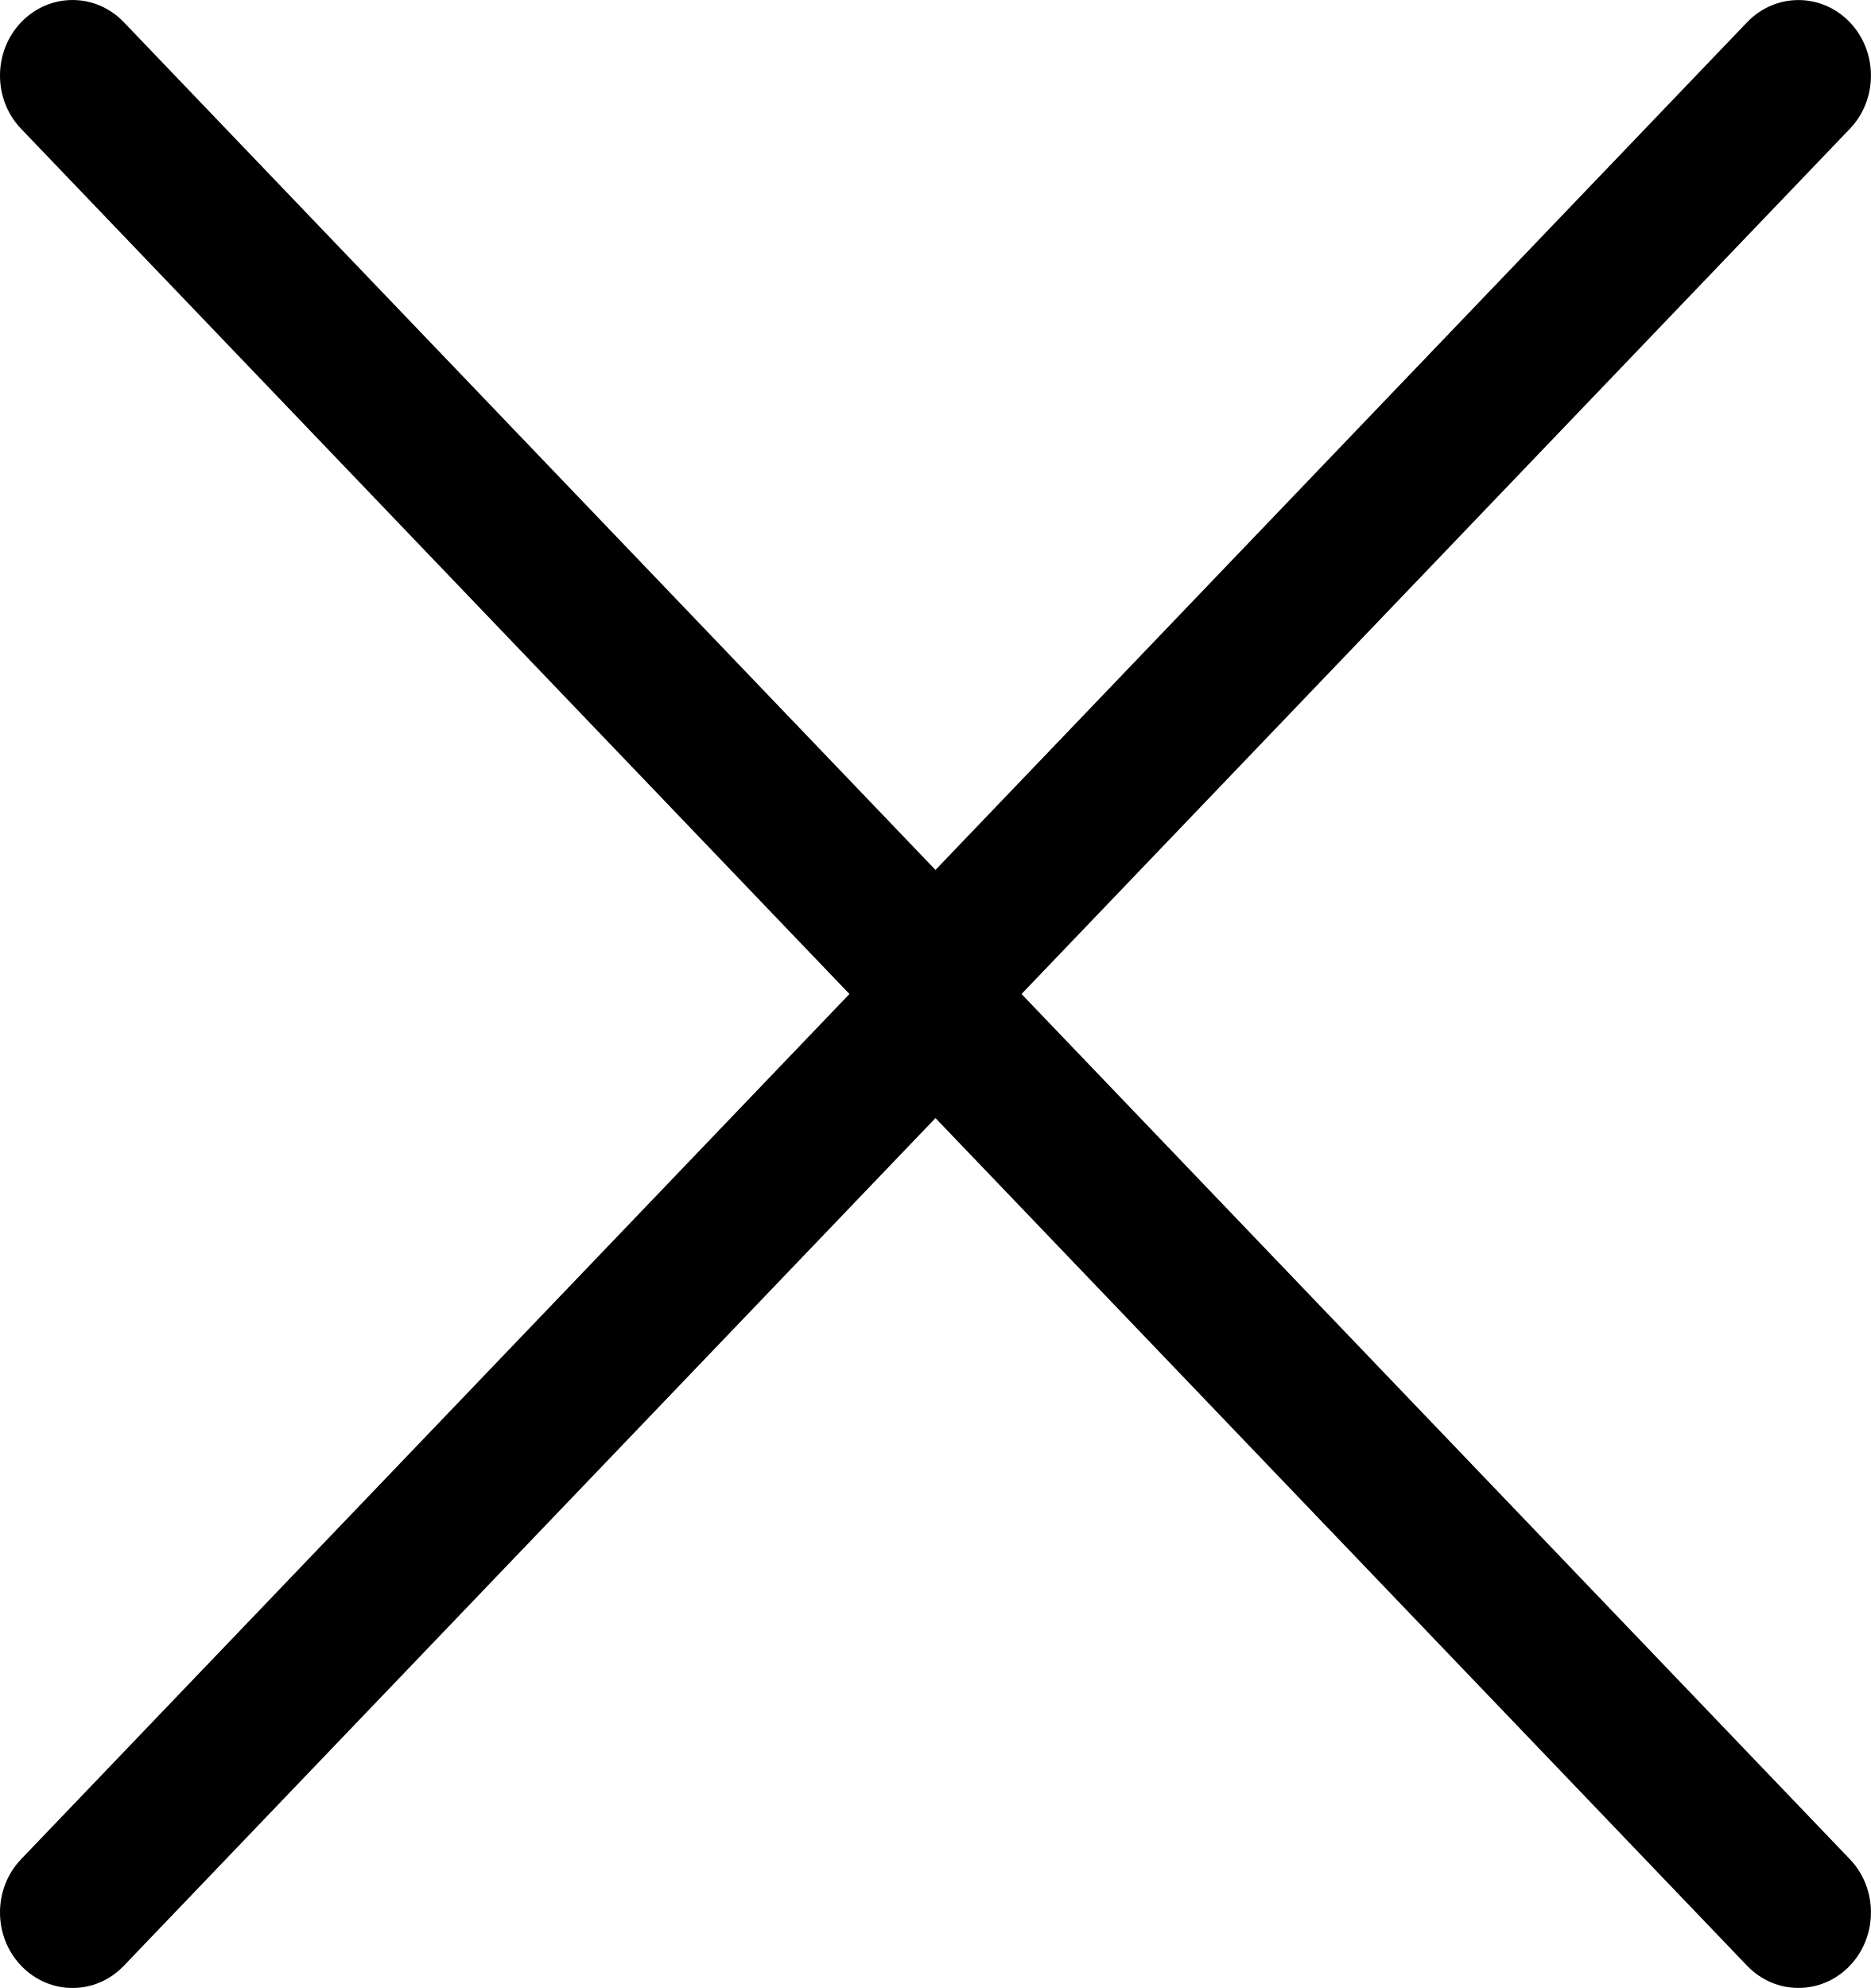
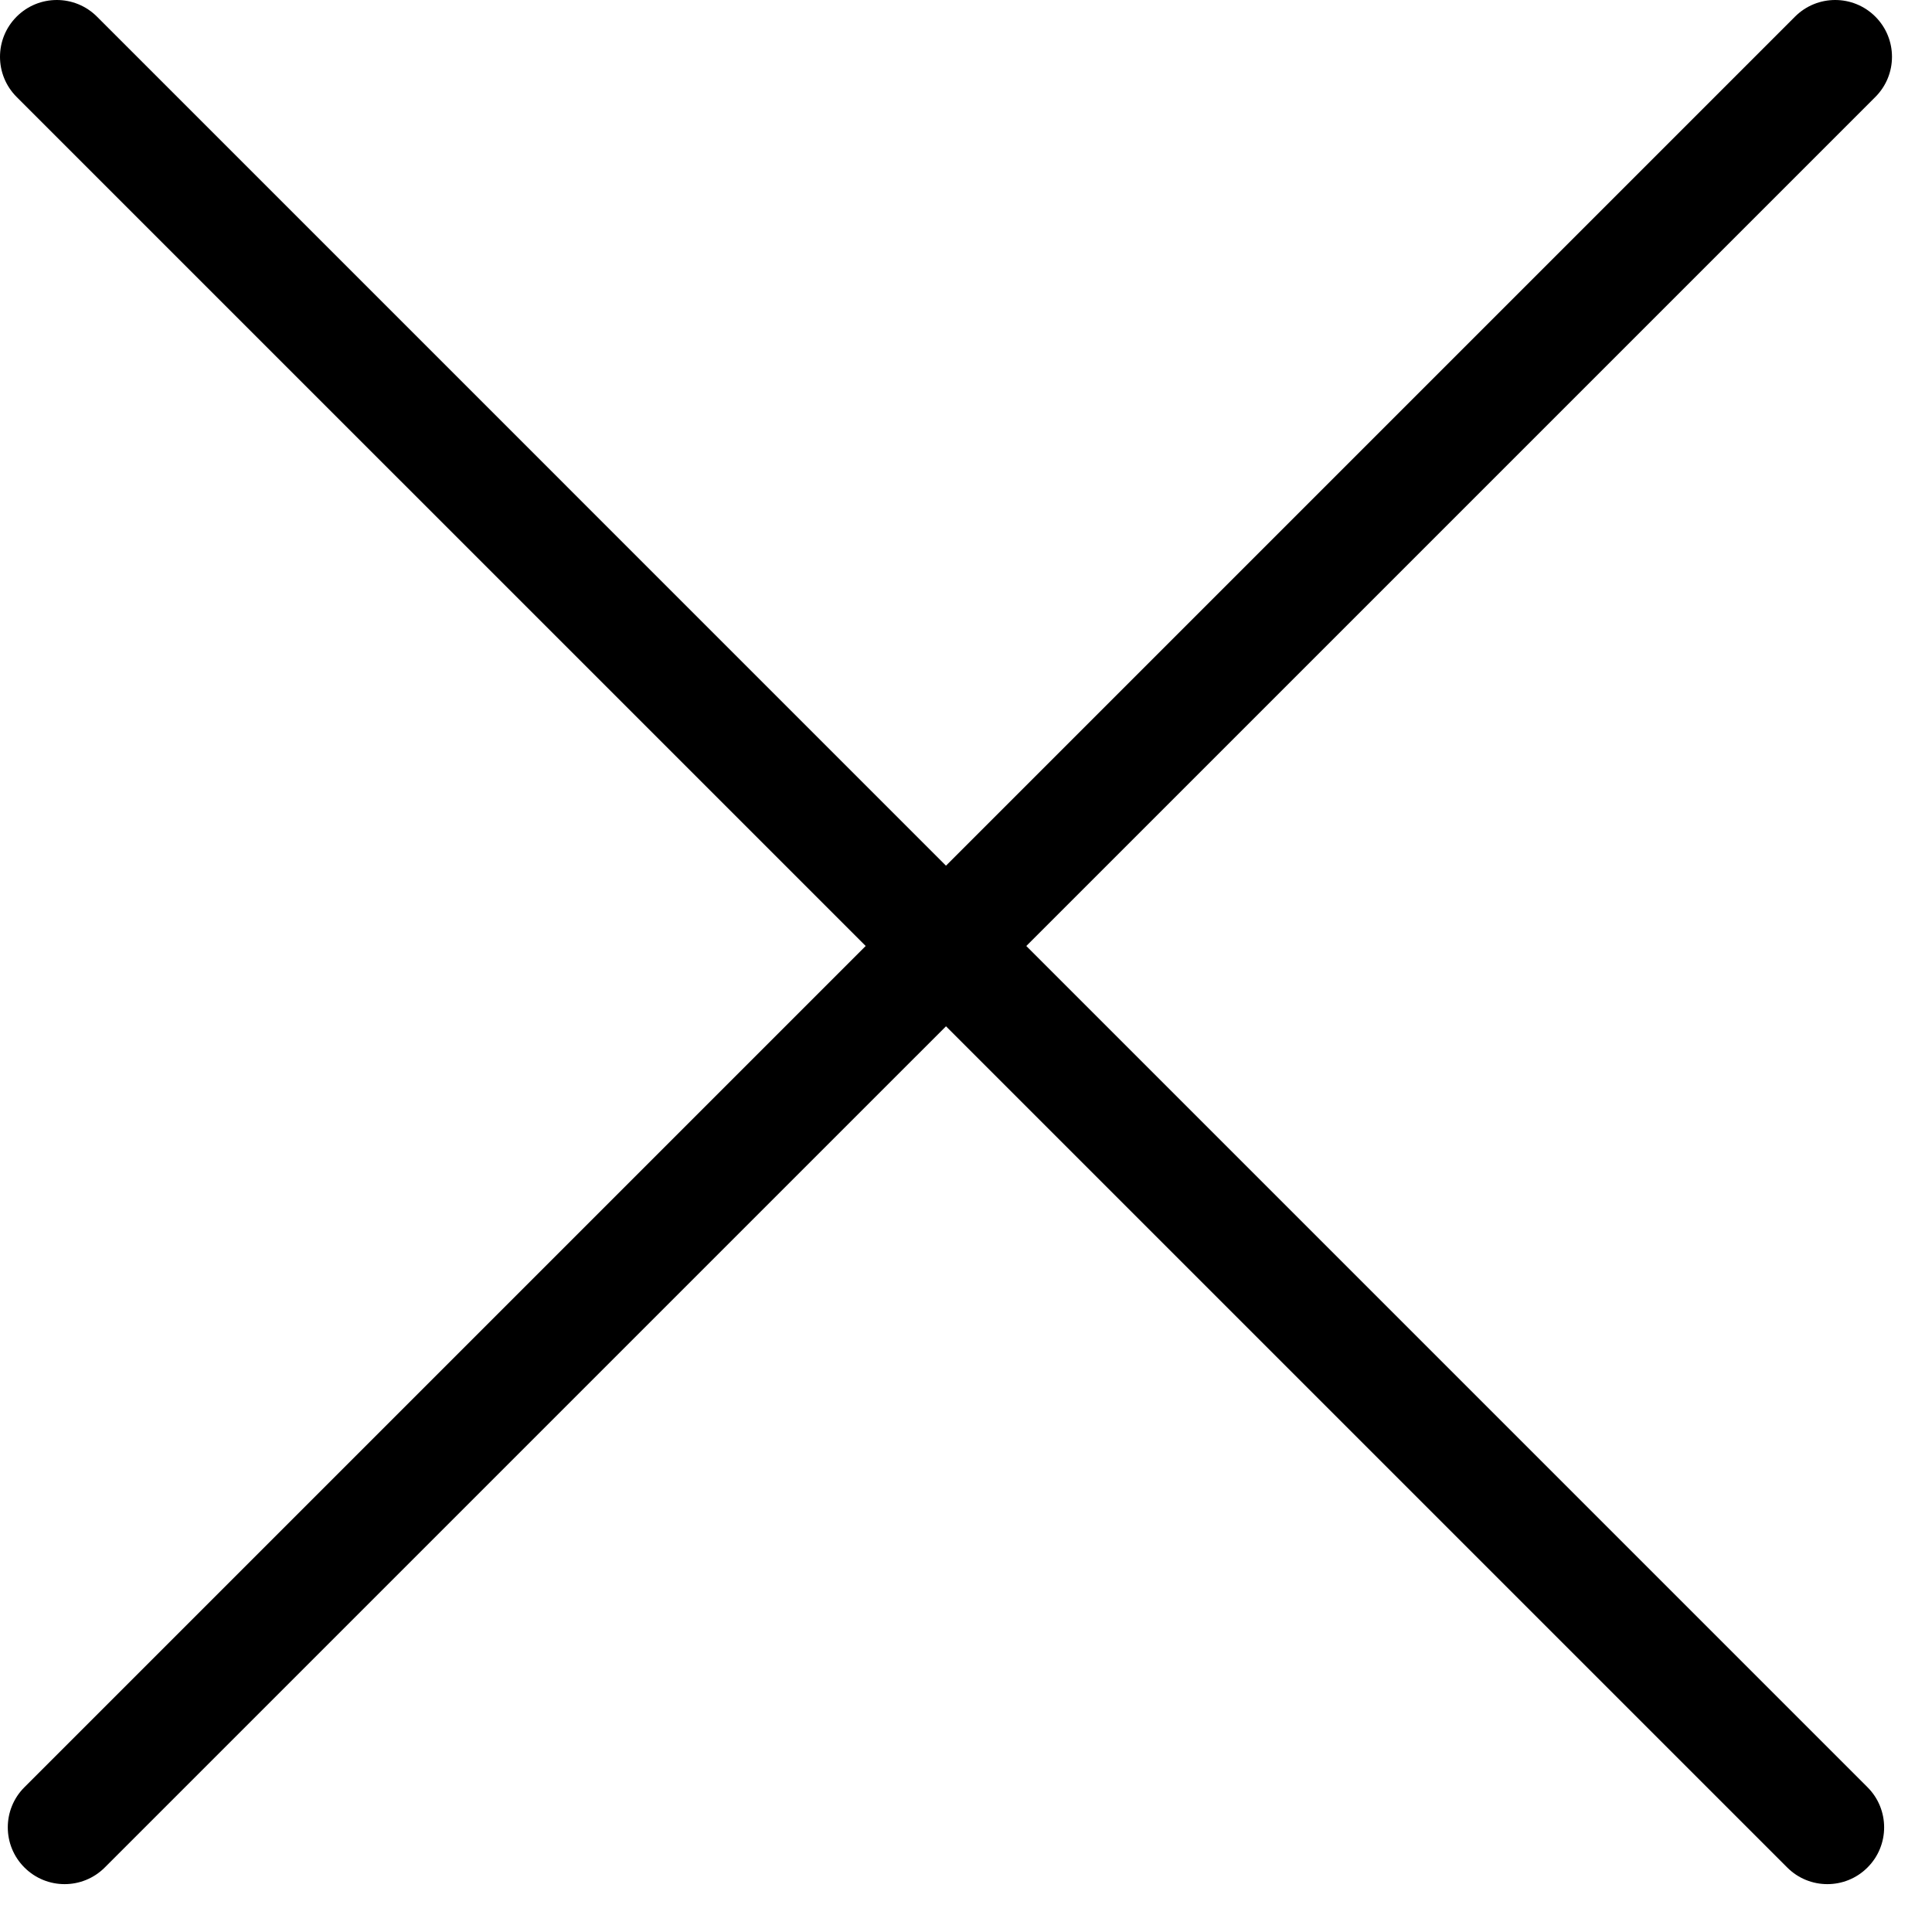
- <svg xmlns="http://www.w3.org/2000/svg" width="16" height="17" viewBox="0 0 16 17" fill="inherit">
-   <path d="M8.439 8.81L15.819 1.102C16.061 0.85 16.06 0.441 15.818 0.189C15.575 -0.063 15.183 -0.062 14.941 0.19L8 7.439L1.059 0.19C0.817 -0.063 0.425 -0.063 0.182 0.189C0.061 0.315 7.23731e-09 0.48 0 0.646C-7.21882e-09 0.811 0.06 0.976 0.181 1.102L7.561 8.81C7.677 8.932 7.835 9 8 9C8.165 9 8.323 8.932 8.439 8.81Z" fill="inherit" />
-   <path d="M8.439 8.19L15.819 15.898C16.061 16.15 16.06 16.559 15.818 16.811C15.575 17.063 15.183 17.062 14.941 16.81L8 9.561L1.059 16.81C0.817 17.063 0.425 17.063 0.182 16.811C0.061 16.685 7.23731e-09 16.52 0 16.354C-7.21882e-09 16.189 0.06 16.024 0.181 15.898L7.561 8.19C7.677 8.068 7.835 8 8 8C8.165 8 8.323 8.068 8.439 8.19Z" fill="inherit" />
+ <svg xmlns="http://www.w3.org/2000/svg" width="31" height="31" viewBox="0 0 31 31" fill="black">
+   <path d="M0.267 0.267C-0.089 0.623 -0.089 1.2 0.267 1.556L28.677 29.965C29.032 30.321 29.61 30.321 29.965 29.965C30.321 29.61 30.321 29.032 29.965 28.677L1.556 0.267C1.2 -0.089 0.623 -0.089 0.267 0.267Z" fill="inherit" />
+   <path d="M0.392 29.965C0.748 30.321 1.325 30.321 1.681 29.965L30.091 1.556C30.447 1.2 30.447 0.623 30.091 0.267C29.735 -0.089 29.158 -0.089 28.802 0.267L0.392 28.677C0.036 29.032 0.036 29.61 0.392 29.965Z" fill="inherit" />
</svg>
